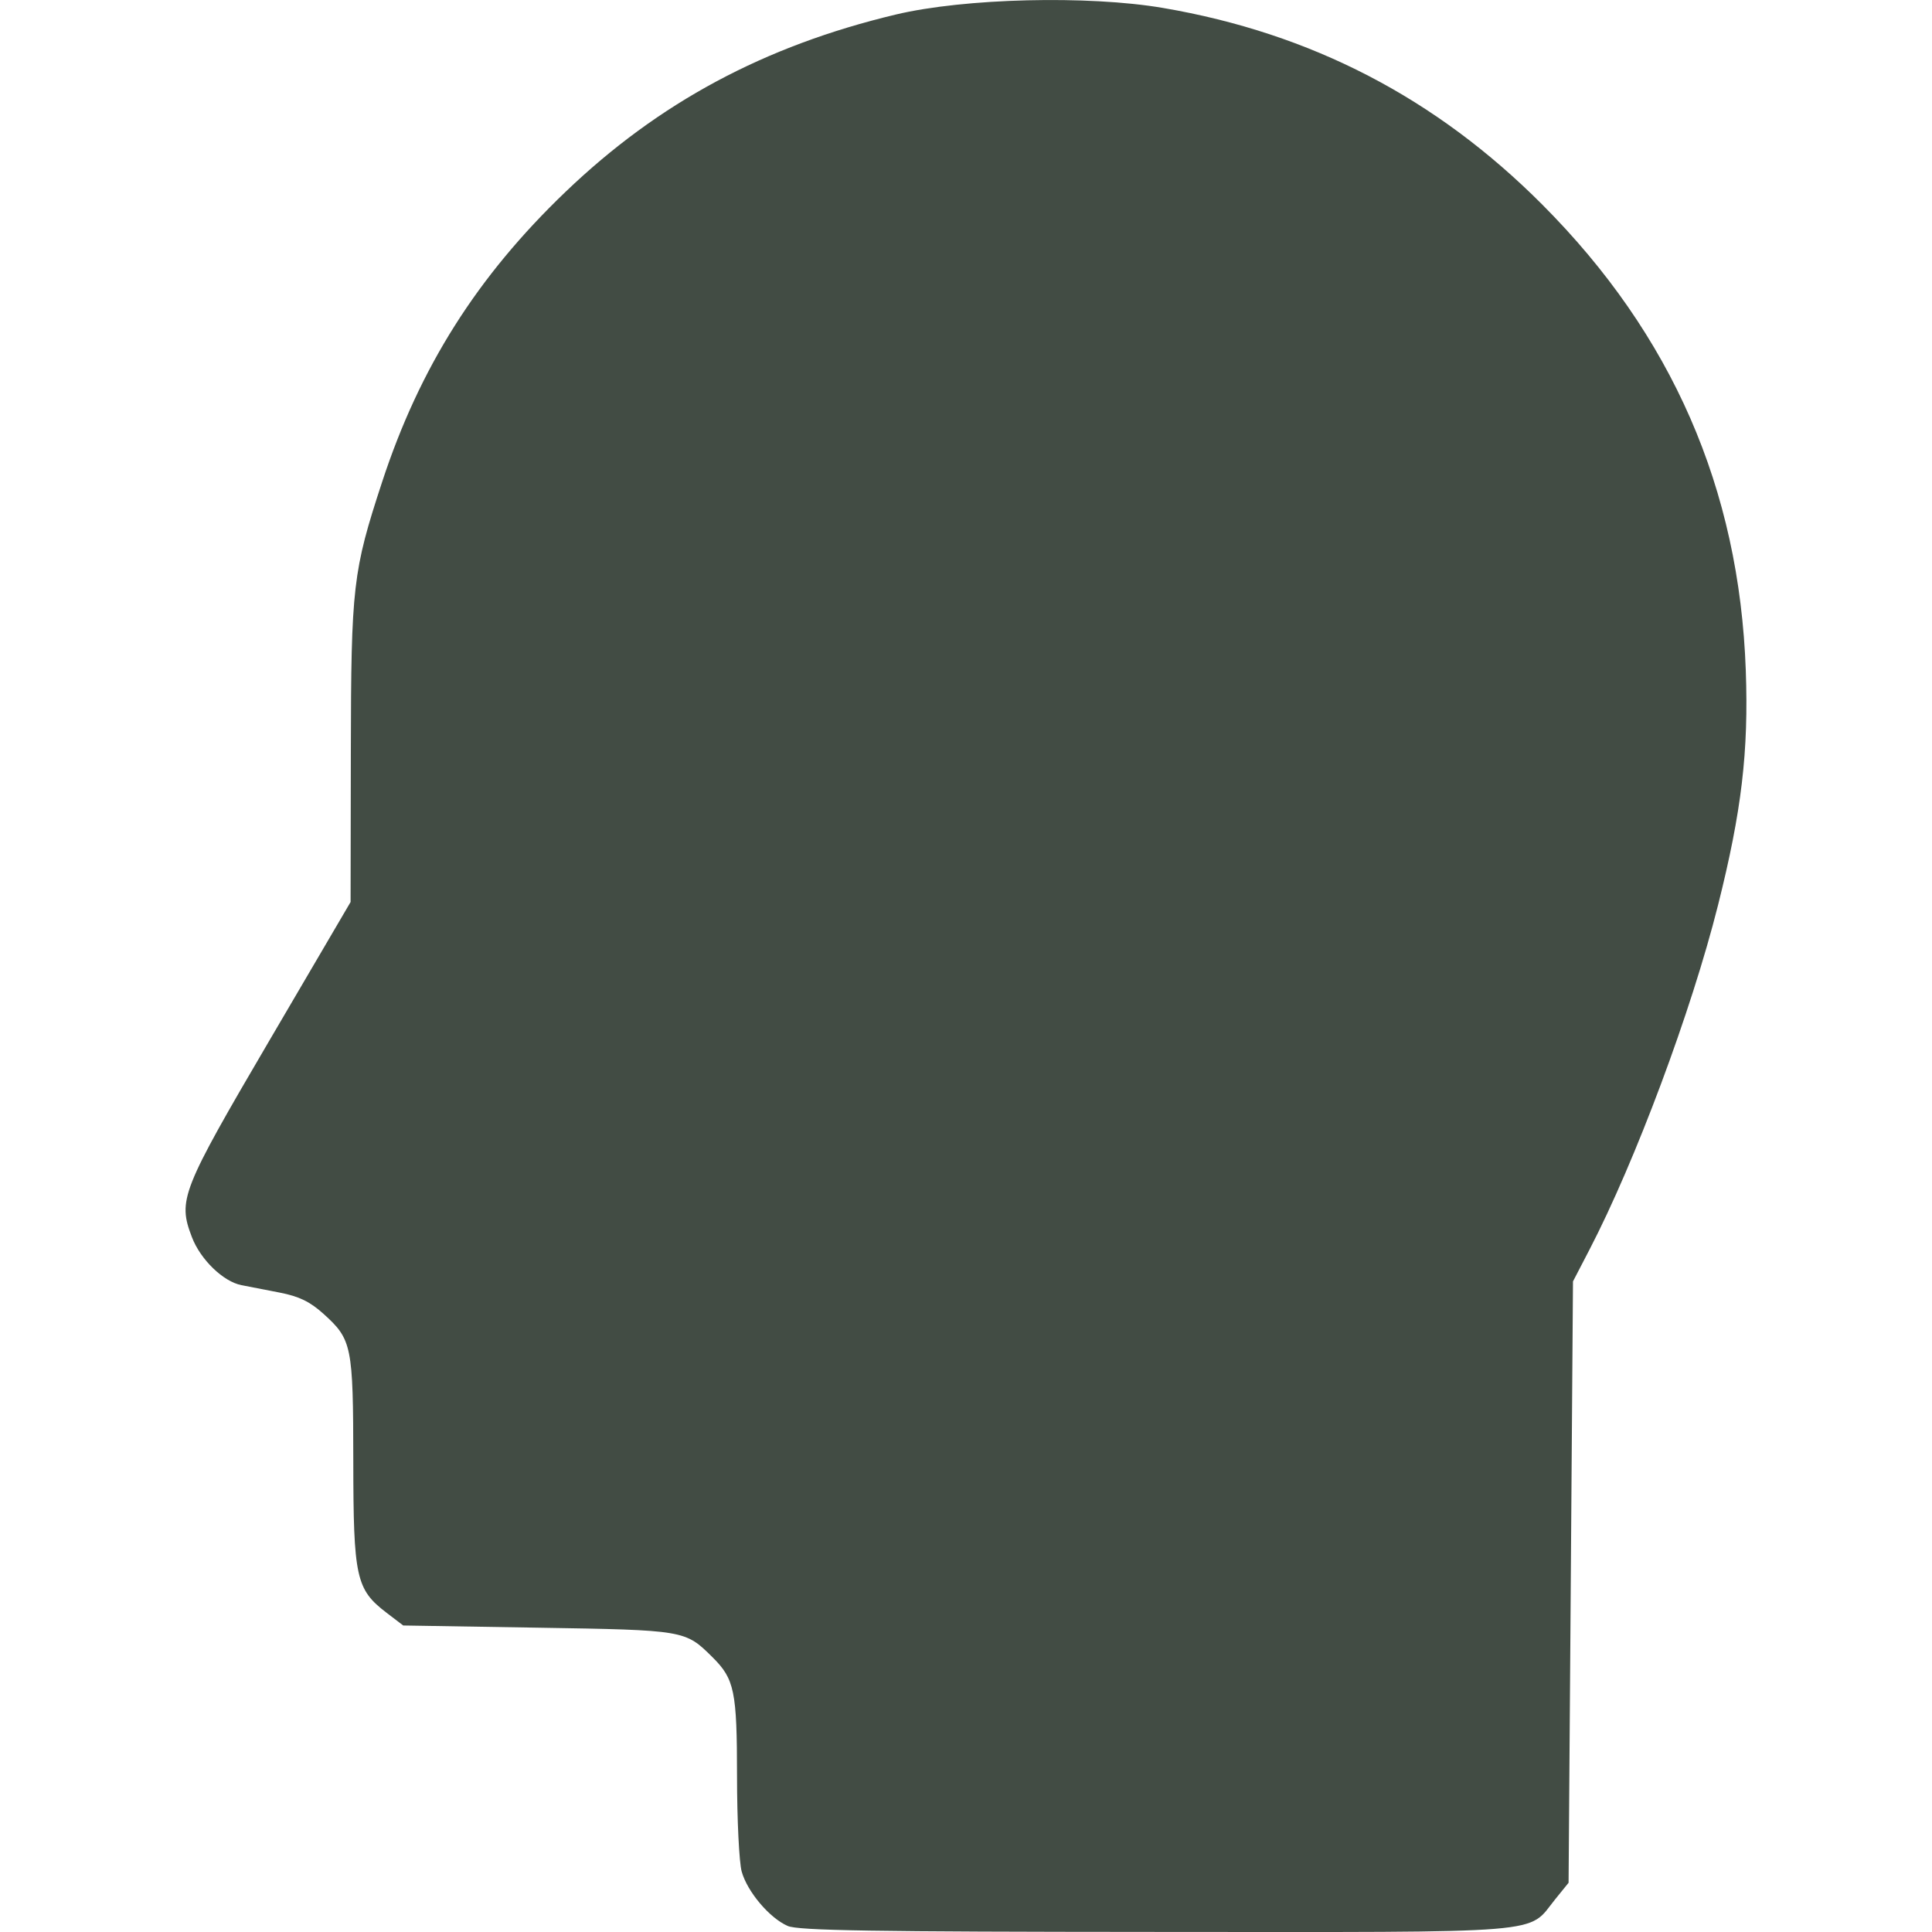
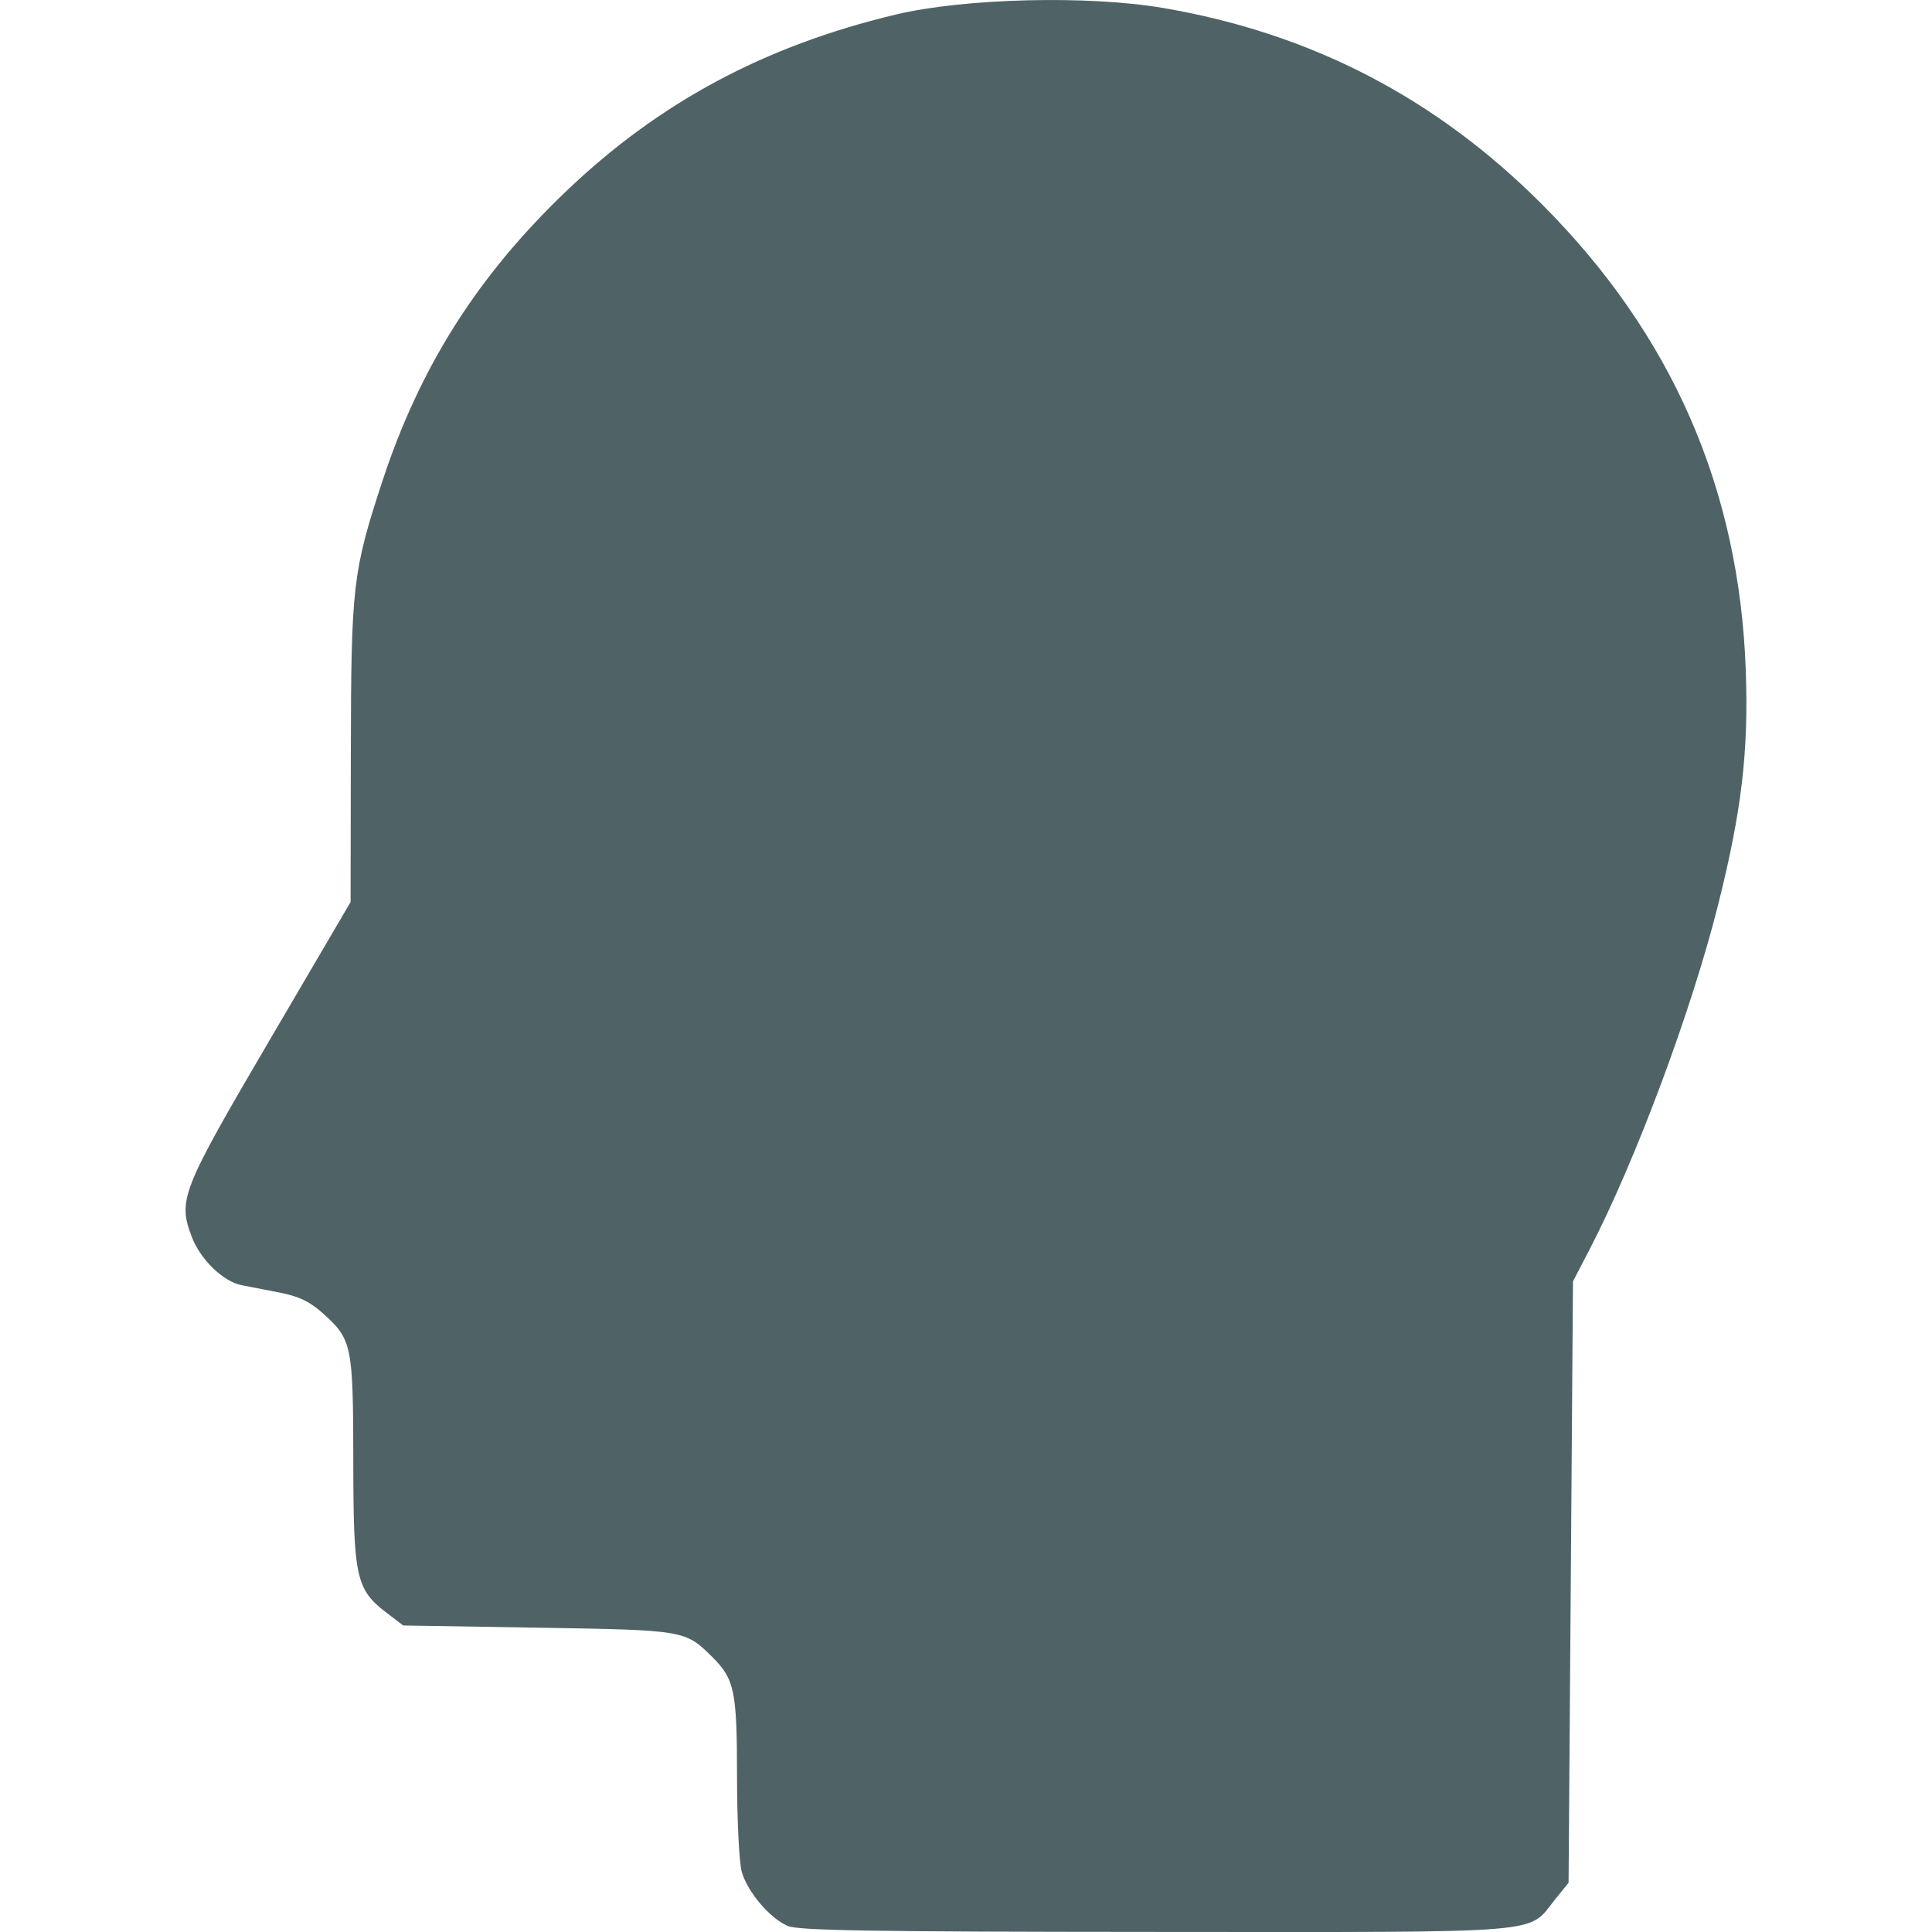
<svg xmlns="http://www.w3.org/2000/svg" width="100mm" height="100mm" viewBox="0 0 100 100" version="1.1" id="svg5" xml:space="preserve">
  <defs id="defs2" />
  <g id="layer1" transform="translate(554.6195,-679.876)">
-     <g id="g20">
-       <path style="fill:#424c44;fill-opacity:1;stroke-width:0.863" d="m -513.85,779.562 c -0.939,-0.409 -2.089,-1.77 -2.38,-2.815 -0.132,-0.474 -0.24,-2.69 -0.241,-4.923 -0.002,-4.424 -0.129,-5.041 -1.278,-6.179 -1.407,-1.394 -1.419,-1.396 -9.017,-1.52 l -6.983,-0.114 -0.863,-0.659 c -1.581,-1.207 -1.716,-1.821 -1.721,-7.854 -0.006,-5.98 -0.068,-6.287 -1.546,-7.621 -0.693,-0.626 -1.261,-0.901 -2.261,-1.096 -0.734,-0.143 -1.626,-0.317 -1.98,-0.385 -0.944,-0.183 -2.124,-1.325 -2.567,-2.487 -0.736,-1.928 -0.557,-2.383 4.029,-10.206 l 4.185,-7.139 0.013,-7.764 c 0.014,-8.594 0.101,-9.346 1.617,-13.972 1.944,-5.934 4.918,-10.639 9.5,-15.027 4.822,-4.618 10.287,-7.551 17.092,-9.173 3.549,-0.846 9.951,-1.003 13.833,-0.34 7.667,1.309 14.125,4.659 19.628,10.179 6.718,6.74 10.195,14.699 10.532,24.109 0.151,4.205 -0.214,7.284 -1.438,12.156 -1.378,5.484 -4.277,13.25 -6.657,17.834 l -0.849,1.635 -0.114,15.563 -0.114,15.563 -0.691,0.853 c -1.474,1.821 -0.013,1.702 -20.655,1.692 -14.677,-0.007 -18.524,-0.07 -19.074,-0.309 z" id="path1532" />
+     <g id="g9717">
+       <path style="fill:#4f6367;fill-opacity:1;stroke-width:0.863" d="m -513.85,779.562 c -0.939,-0.409 -2.089,-1.77 -2.38,-2.815 -0.132,-0.474 -0.24,-2.69 -0.241,-4.923 -0.002,-4.424 -0.129,-5.041 -1.278,-6.179 -1.407,-1.394 -1.419,-1.396 -9.017,-1.52 l -6.983,-0.114 -0.863,-0.659 c -1.581,-1.207 -1.716,-1.821 -1.721,-7.854 -0.006,-5.98 -0.068,-6.287 -1.546,-7.621 -0.693,-0.626 -1.261,-0.901 -2.261,-1.096 -0.734,-0.143 -1.626,-0.317 -1.98,-0.385 -0.944,-0.183 -2.124,-1.325 -2.567,-2.487 -0.736,-1.928 -0.557,-2.383 4.029,-10.206 l 4.185,-7.139 0.013,-7.764 c 0.014,-8.594 0.101,-9.346 1.617,-13.972 1.944,-5.934 4.918,-10.639 9.5,-15.027 4.822,-4.618 10.287,-7.551 17.092,-9.173 3.549,-0.846 9.951,-1.003 13.833,-0.34 7.667,1.309 14.125,4.659 19.628,10.179 6.718,6.74 10.195,14.699 10.532,24.109 0.151,4.205 -0.214,7.284 -1.438,12.156 -1.378,5.484 -4.277,13.25 -6.657,17.834 l -0.849,1.635 -0.114,15.563 -0.114,15.563 -0.691,0.853 c -1.474,1.821 -0.013,1.702 -20.655,1.692 -14.677,-0.007 -18.524,-0.07 -19.074,-0.309 z" id="path1532" />
      <rect style="fill:#0eff00;fill-opacity:0;stroke:#000000;stroke-width:0;stroke-linecap:round;stroke-linejoin:round;stroke-opacity:0" id="rect8" width="100" height="100" x="-554.619" y="679.876" ry="0" />
    </g>
  </g>
</svg>
